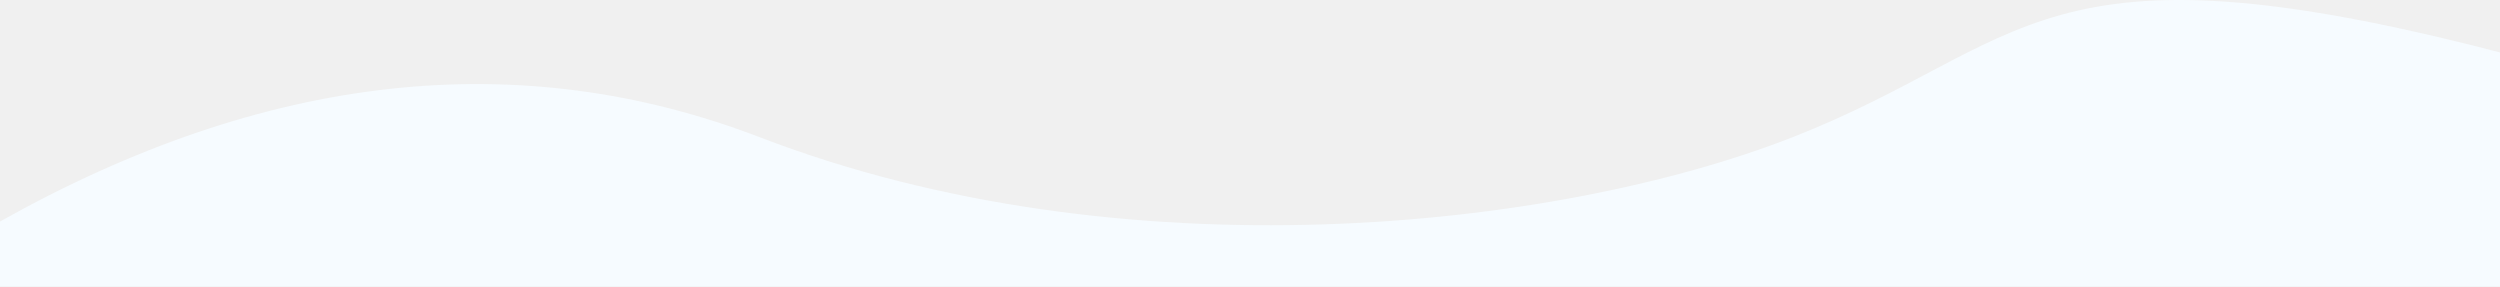
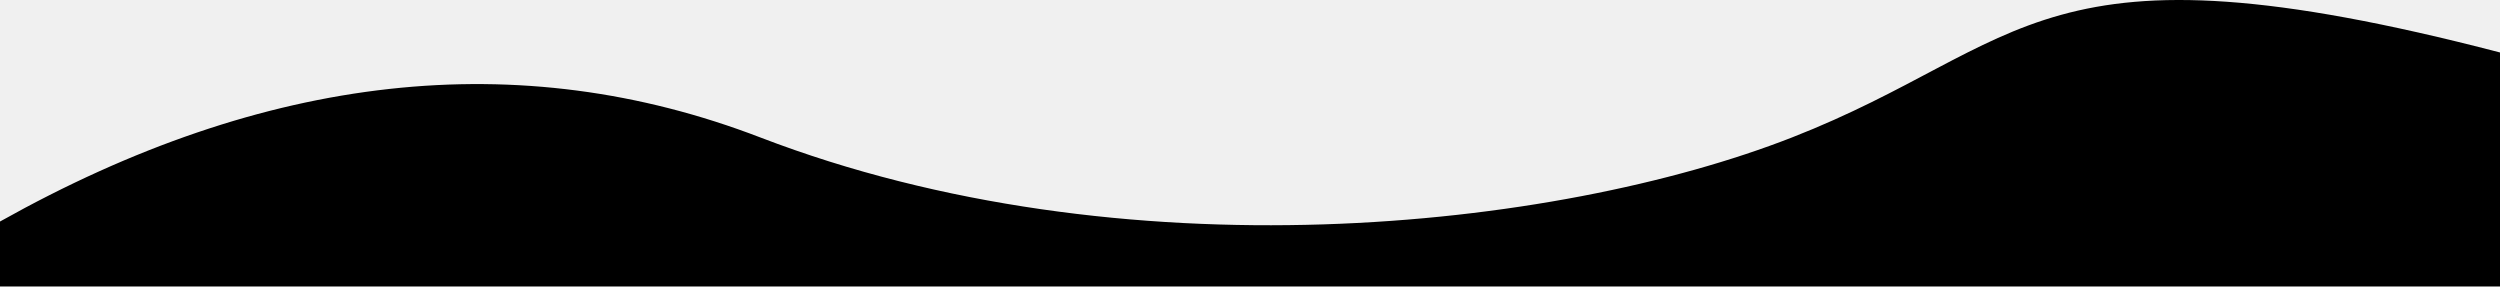
<svg xmlns="http://www.w3.org/2000/svg" xmlns:xlink="http://www.w3.org/1999/xlink" width="1440" height="165">
  <defs>
    <path id="a" d="M0 0h1440v165H0z" />
  </defs>
  <g fill="none" fill-rule="evenodd">
    <mask id="b" fill="#fff">
      <use xlink:href="#a" />
    </mask>
-     <g mask="url(#b)" fill="#F6FBFF">
+     <g mask="url(#b)" fill="#000000">
      <path d="M0 127.6C152.937 41.92 298.933 25.782 437.988 79.187c208.583 80.107 457.536 53.405 594.167 0C1168.785 25.782 1172.696-39.335 1440 30.224c267.304 69.56 0 698.192 0 698.192s-211.887 128.179-591.858 64.09C594.828 749.779 312.114 765.996 0 841.156V127.6z" />
    </g>
  </g>
</svg>
